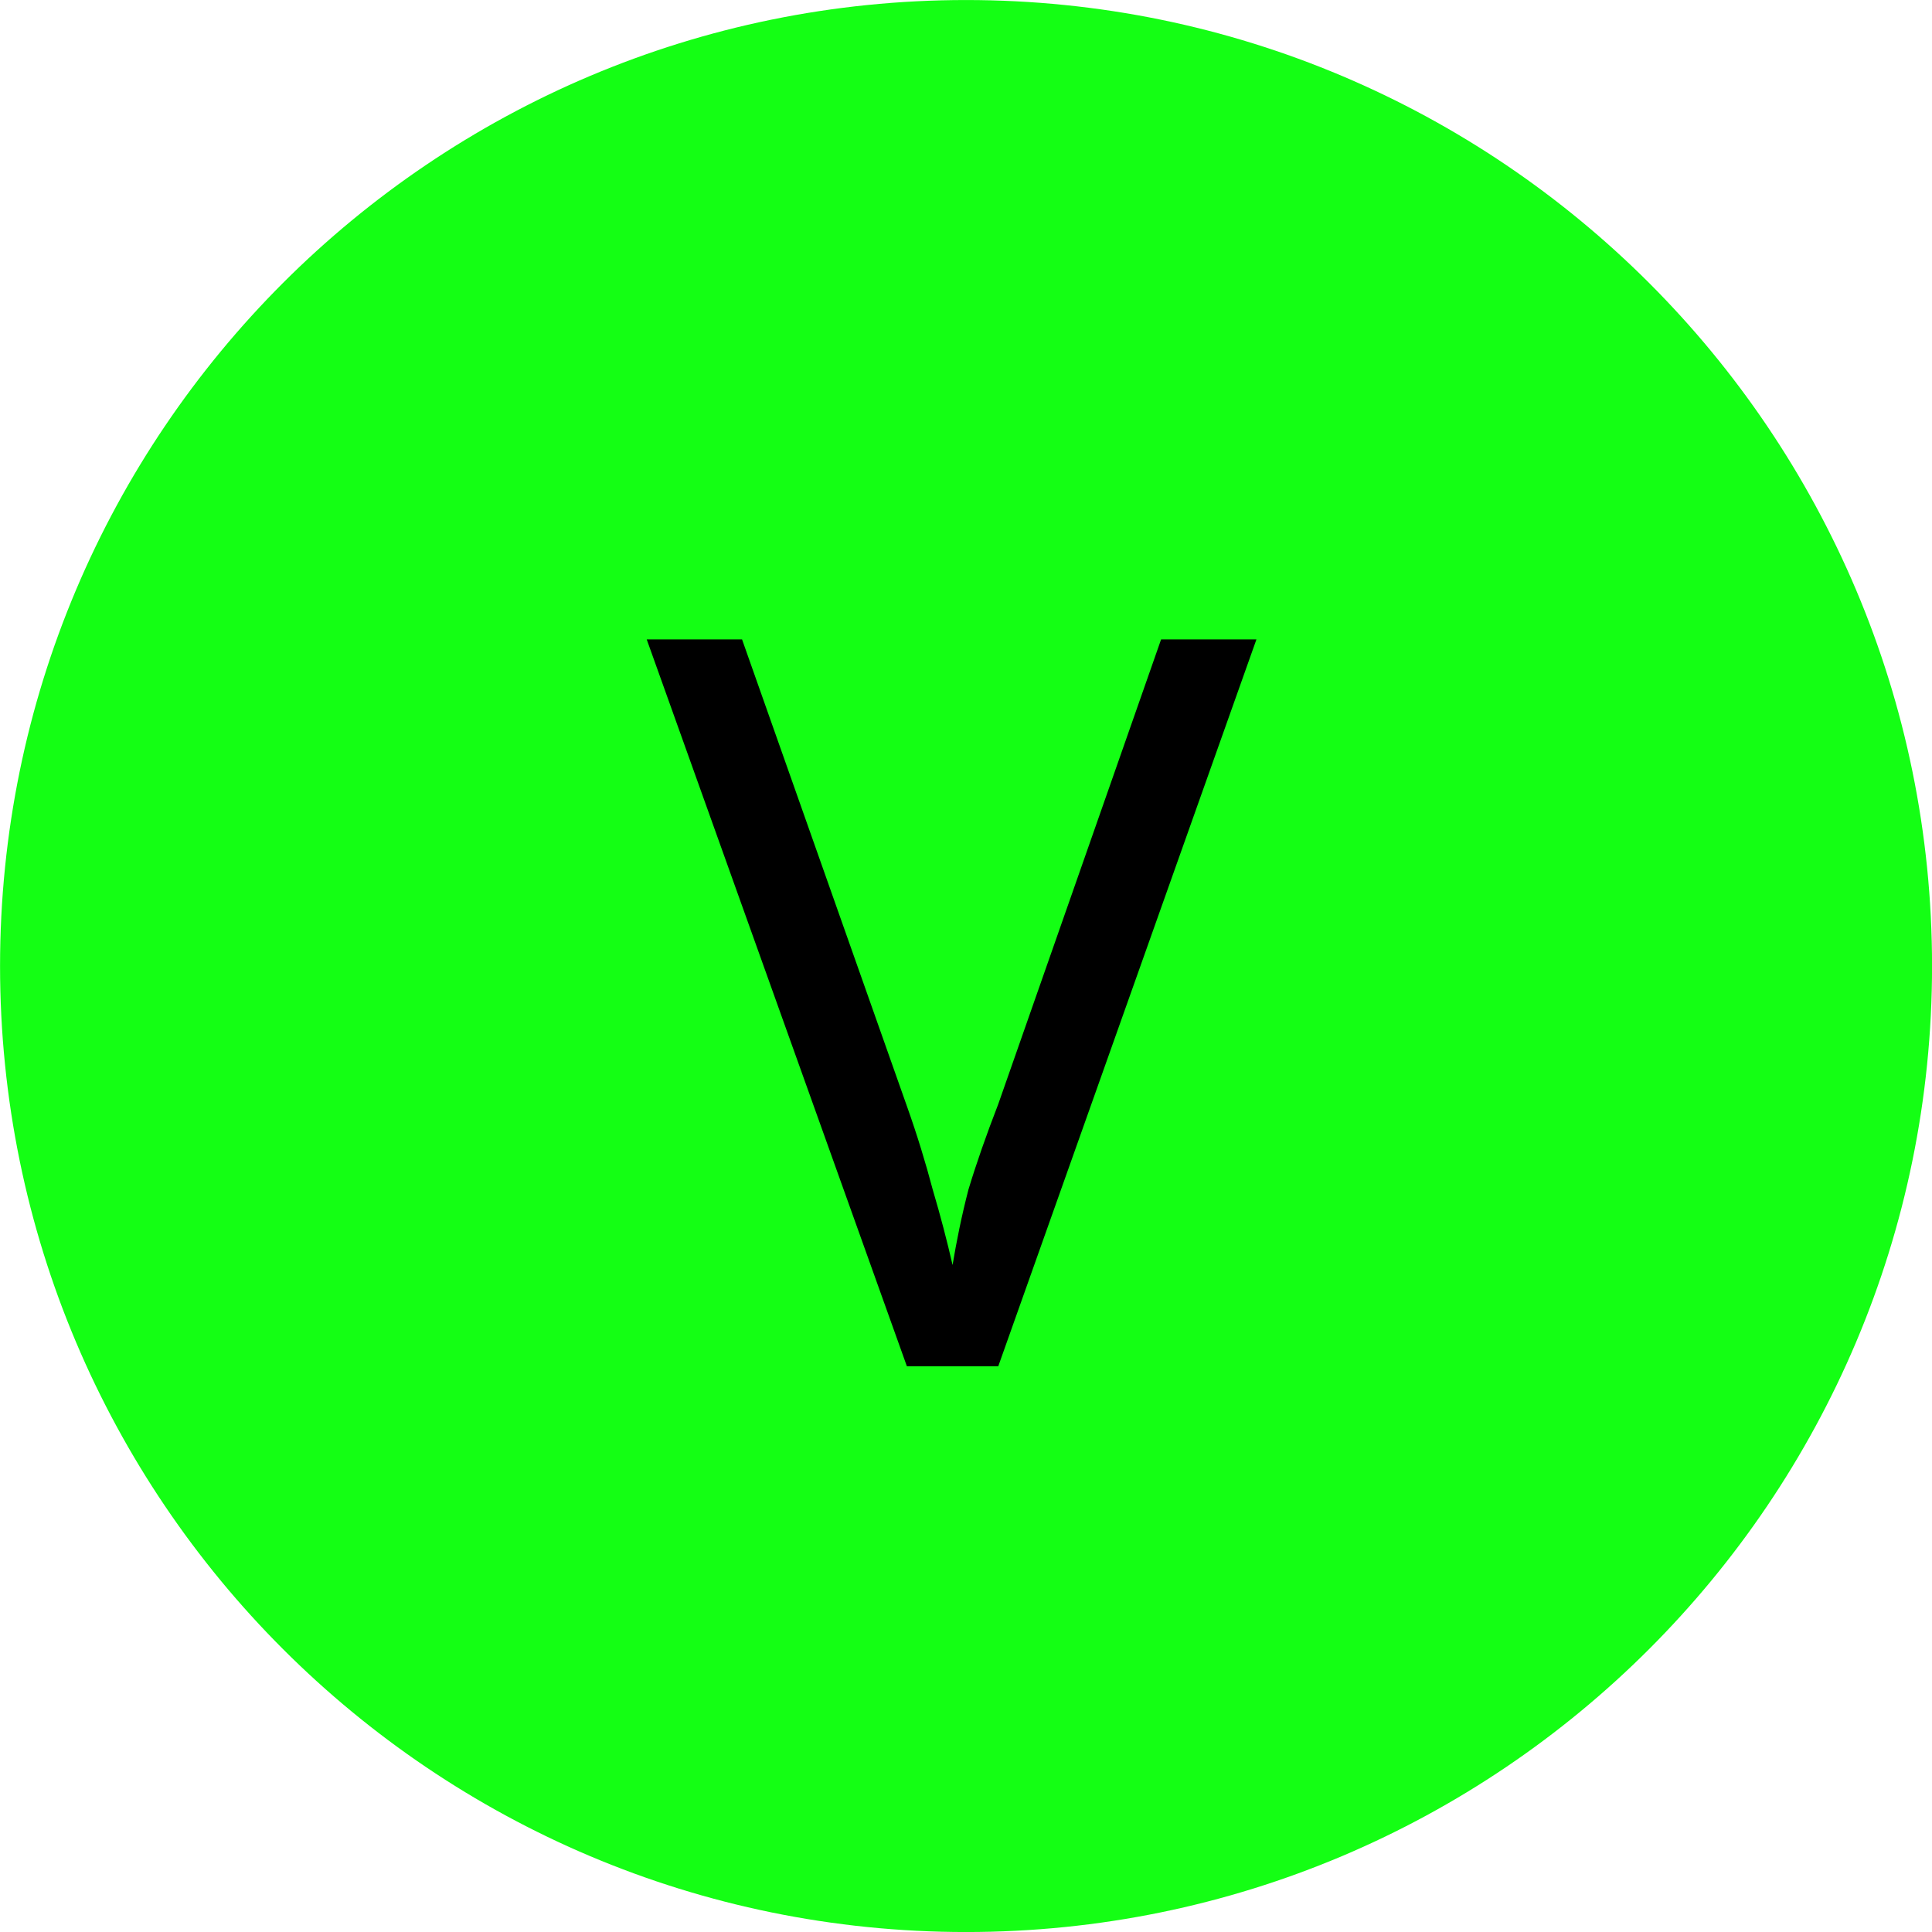
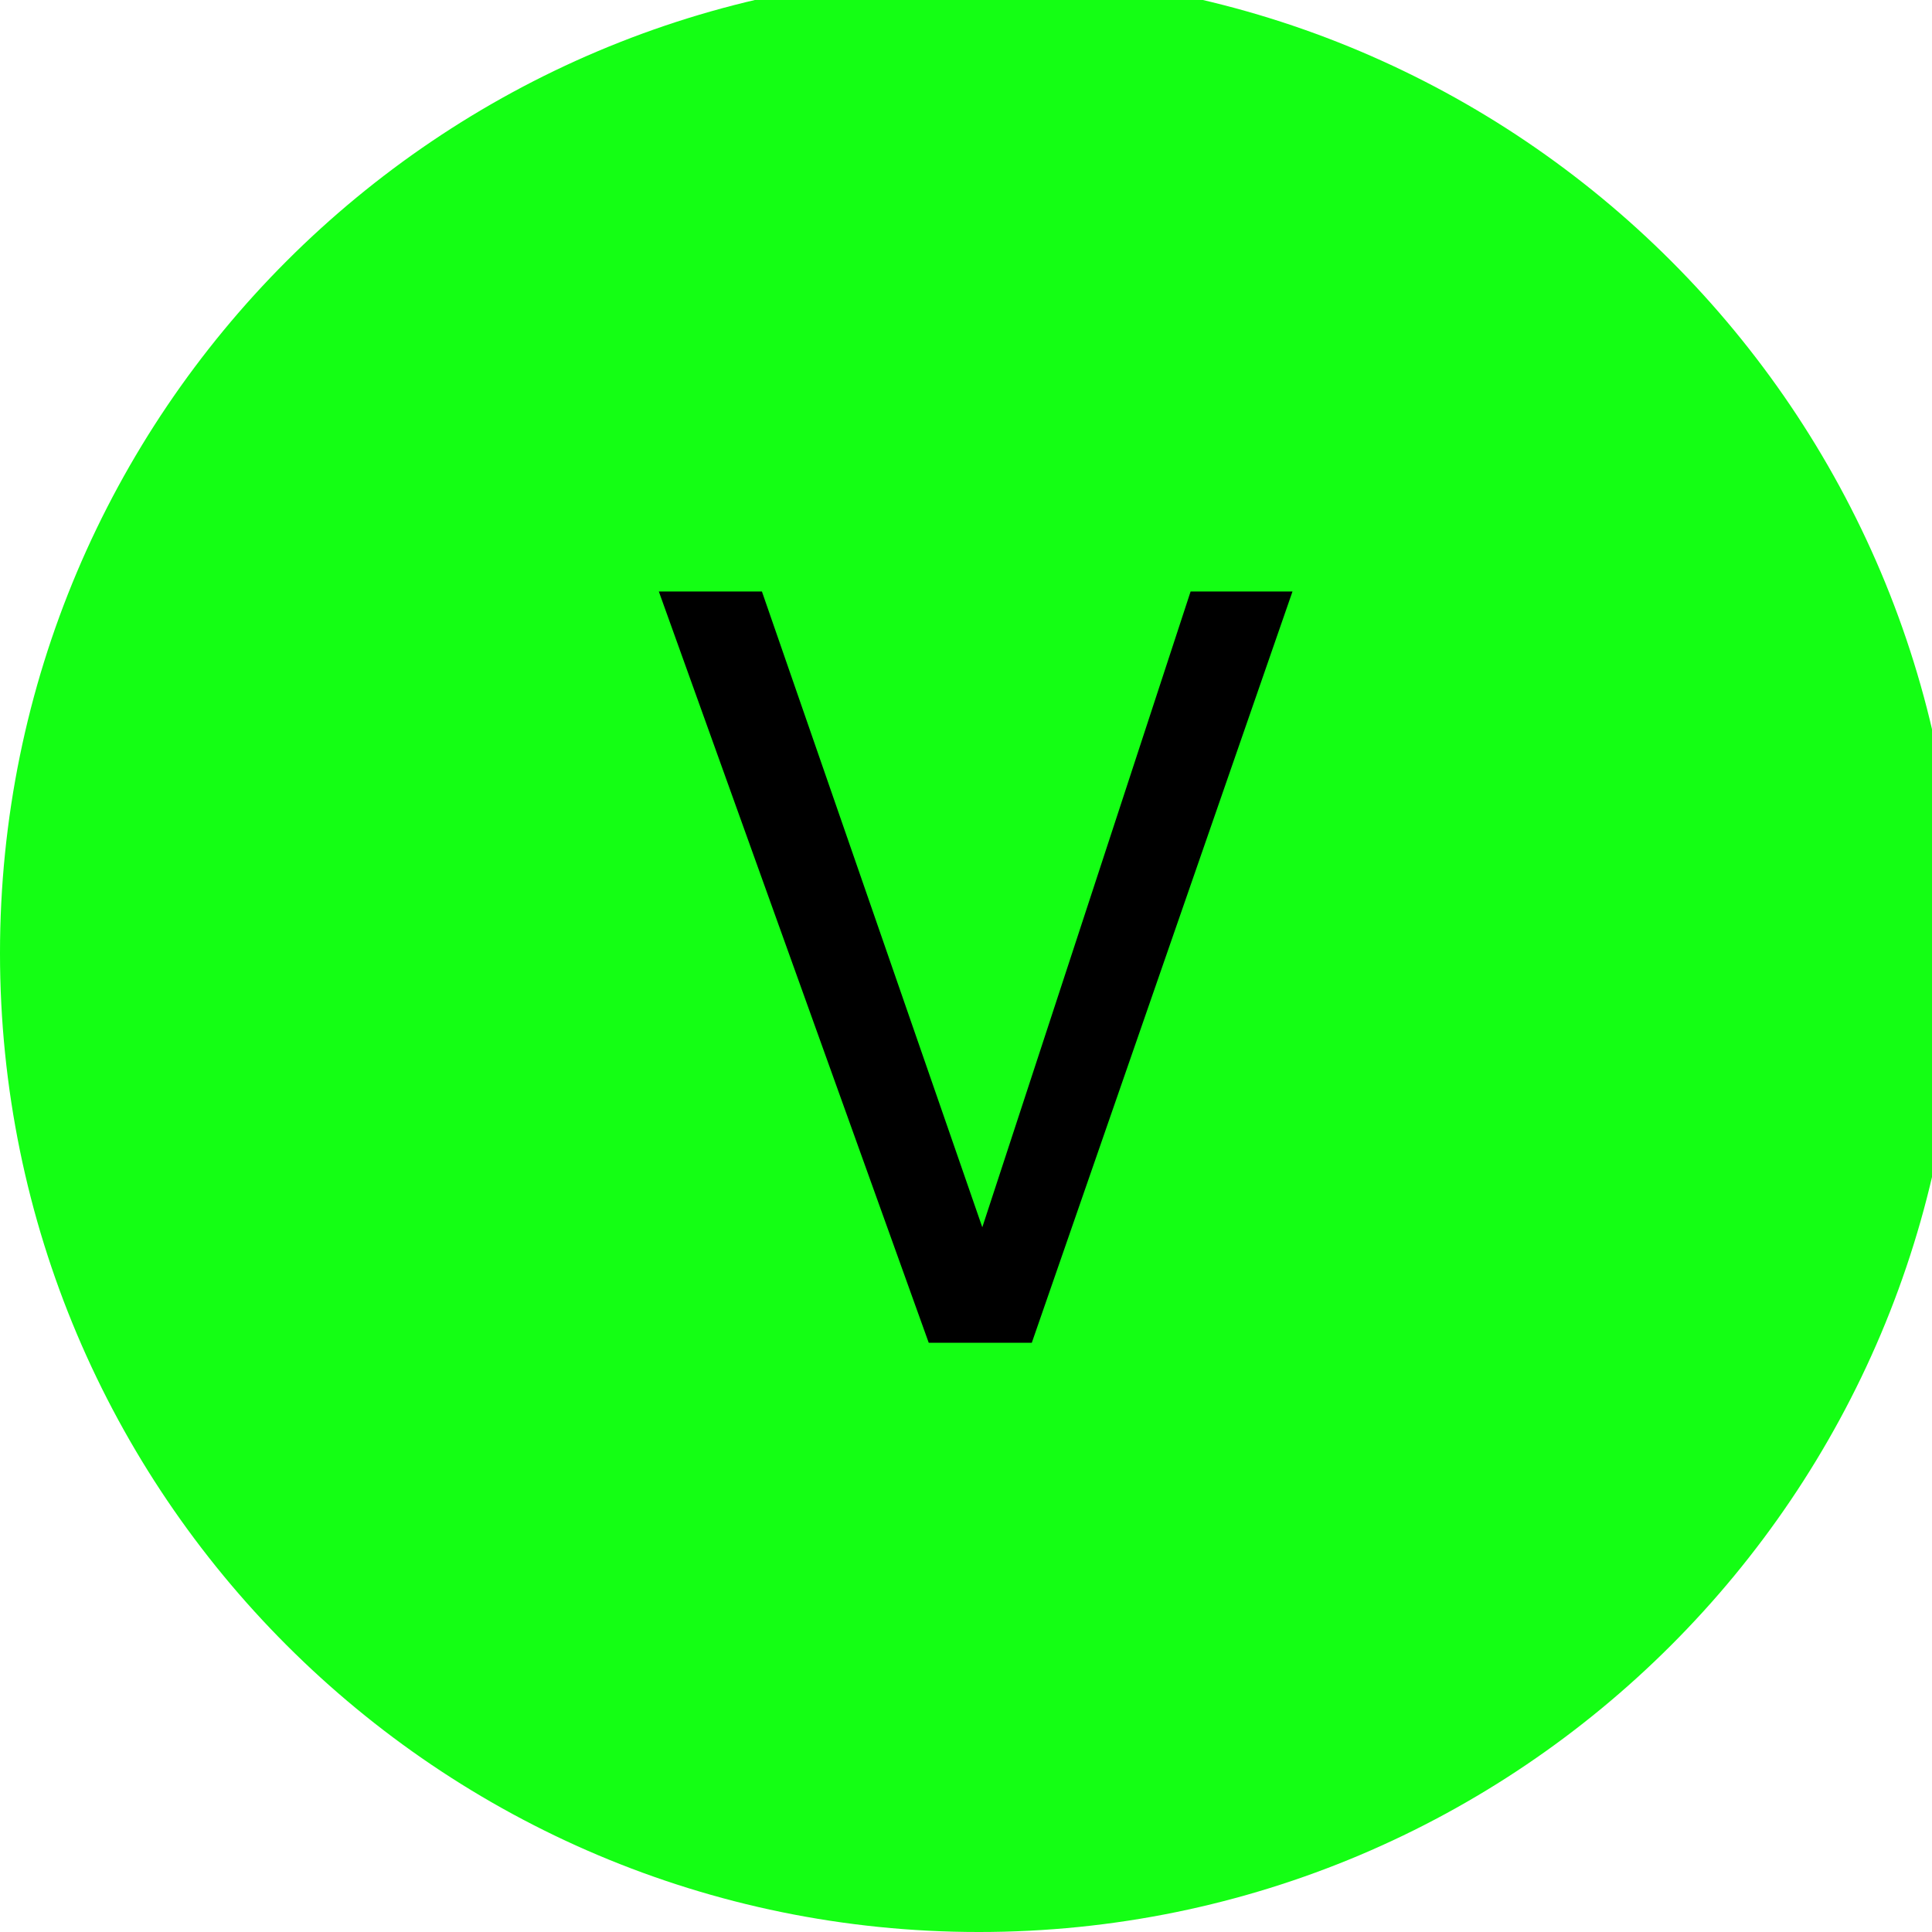
- <svg xmlns="http://www.w3.org/2000/svg" height="15.2" viewBox="0 0 15.2 15.2" width="15.2" fill="#000000" version="1.1" id="svg3133">
-   <defs id="defs3137" />
-   <path d="M -0.217,-0.29 H 15.788 V 15.71 H -0.217 Z" fill="none" id="path3129" style="stroke-width:0.667" />
-   <text xml:space="preserve" style="font-style:normal;font-weight:normal;font-size:8.89px;line-height:1.25;font-family:sans-serif;fill:#000000;fill-opacity:1;stroke:none;stroke-width:0.667" x="6.731" y="5.173" id="text3793" transform="scale(1.000134,0.9998661)">
-     <tspan id="tspan3791" x="6.731" y="5.173" style="stroke-width:0.667" />
-   </text>
-   <g id="layer3" transform="translate(-0.2165978,-0.2897609)">
-     <rect style="opacity:0.92;fill:#00ff00;fill-opacity:1;stroke:#00ff00;stroke-width:0.648;stroke-opacity:1" id="rect12228" width="14.552" height="14.552" x="0.541" y="0.614" ry="7.276" rx="7.276" />
+ <svg xmlns="http://www.w3.org/2000/svg" width="200" height="200" viewBox="0 0 200 200">
+   <path id="path3129" fill="none" stroke="none" d="M -2.888 -6.53 L 210.503 -6.53 L 210.503 206.803 L -2.888 206.803 Z" />
+   <g id="layer3">
+     <path id="rect12228" fill="#00ff00" stroke="#00ff00" stroke-width="8.639" stroke-linecap="round" stroke-linejoin="round" opacity="0.92" d="M 101.333 1.653 L 101.333 1.653 C 154.913 1.653 198.347 45.087 198.347 98.667 L 198.347 98.667 C 198.347 152.246 154.913 195.681 101.333 195.681 L 101.333 195.681 C 47.754 195.681 4.319 152.246 4.319 98.667 L 4.319 98.667 C 4.319 45.087 47.754 1.653 101.333 1.653 Z" />
  </g>
-   <g id="layer4" style="display:inline" transform="translate(-0.2165978,-0.2897609)" />
-   <g id="layer5" transform="translate(-0.2165978,-0.2897609)">
-     <text xml:space="preserve" style="font-size:8px;line-height:1.25;font-family:sans-serif" x="5.303" y="11.039" id="text46870">
-       <tspan id="tspan46868" x="5.303" y="11.039">V</tspan>
-     </text>
+   <g id="layer5">
+     <text id="V" xml:space="preserve" x="65" y="139" font-family="Helvetica" font-size="106.667" fill="#000000">V</text>
  </g>
</svg>
